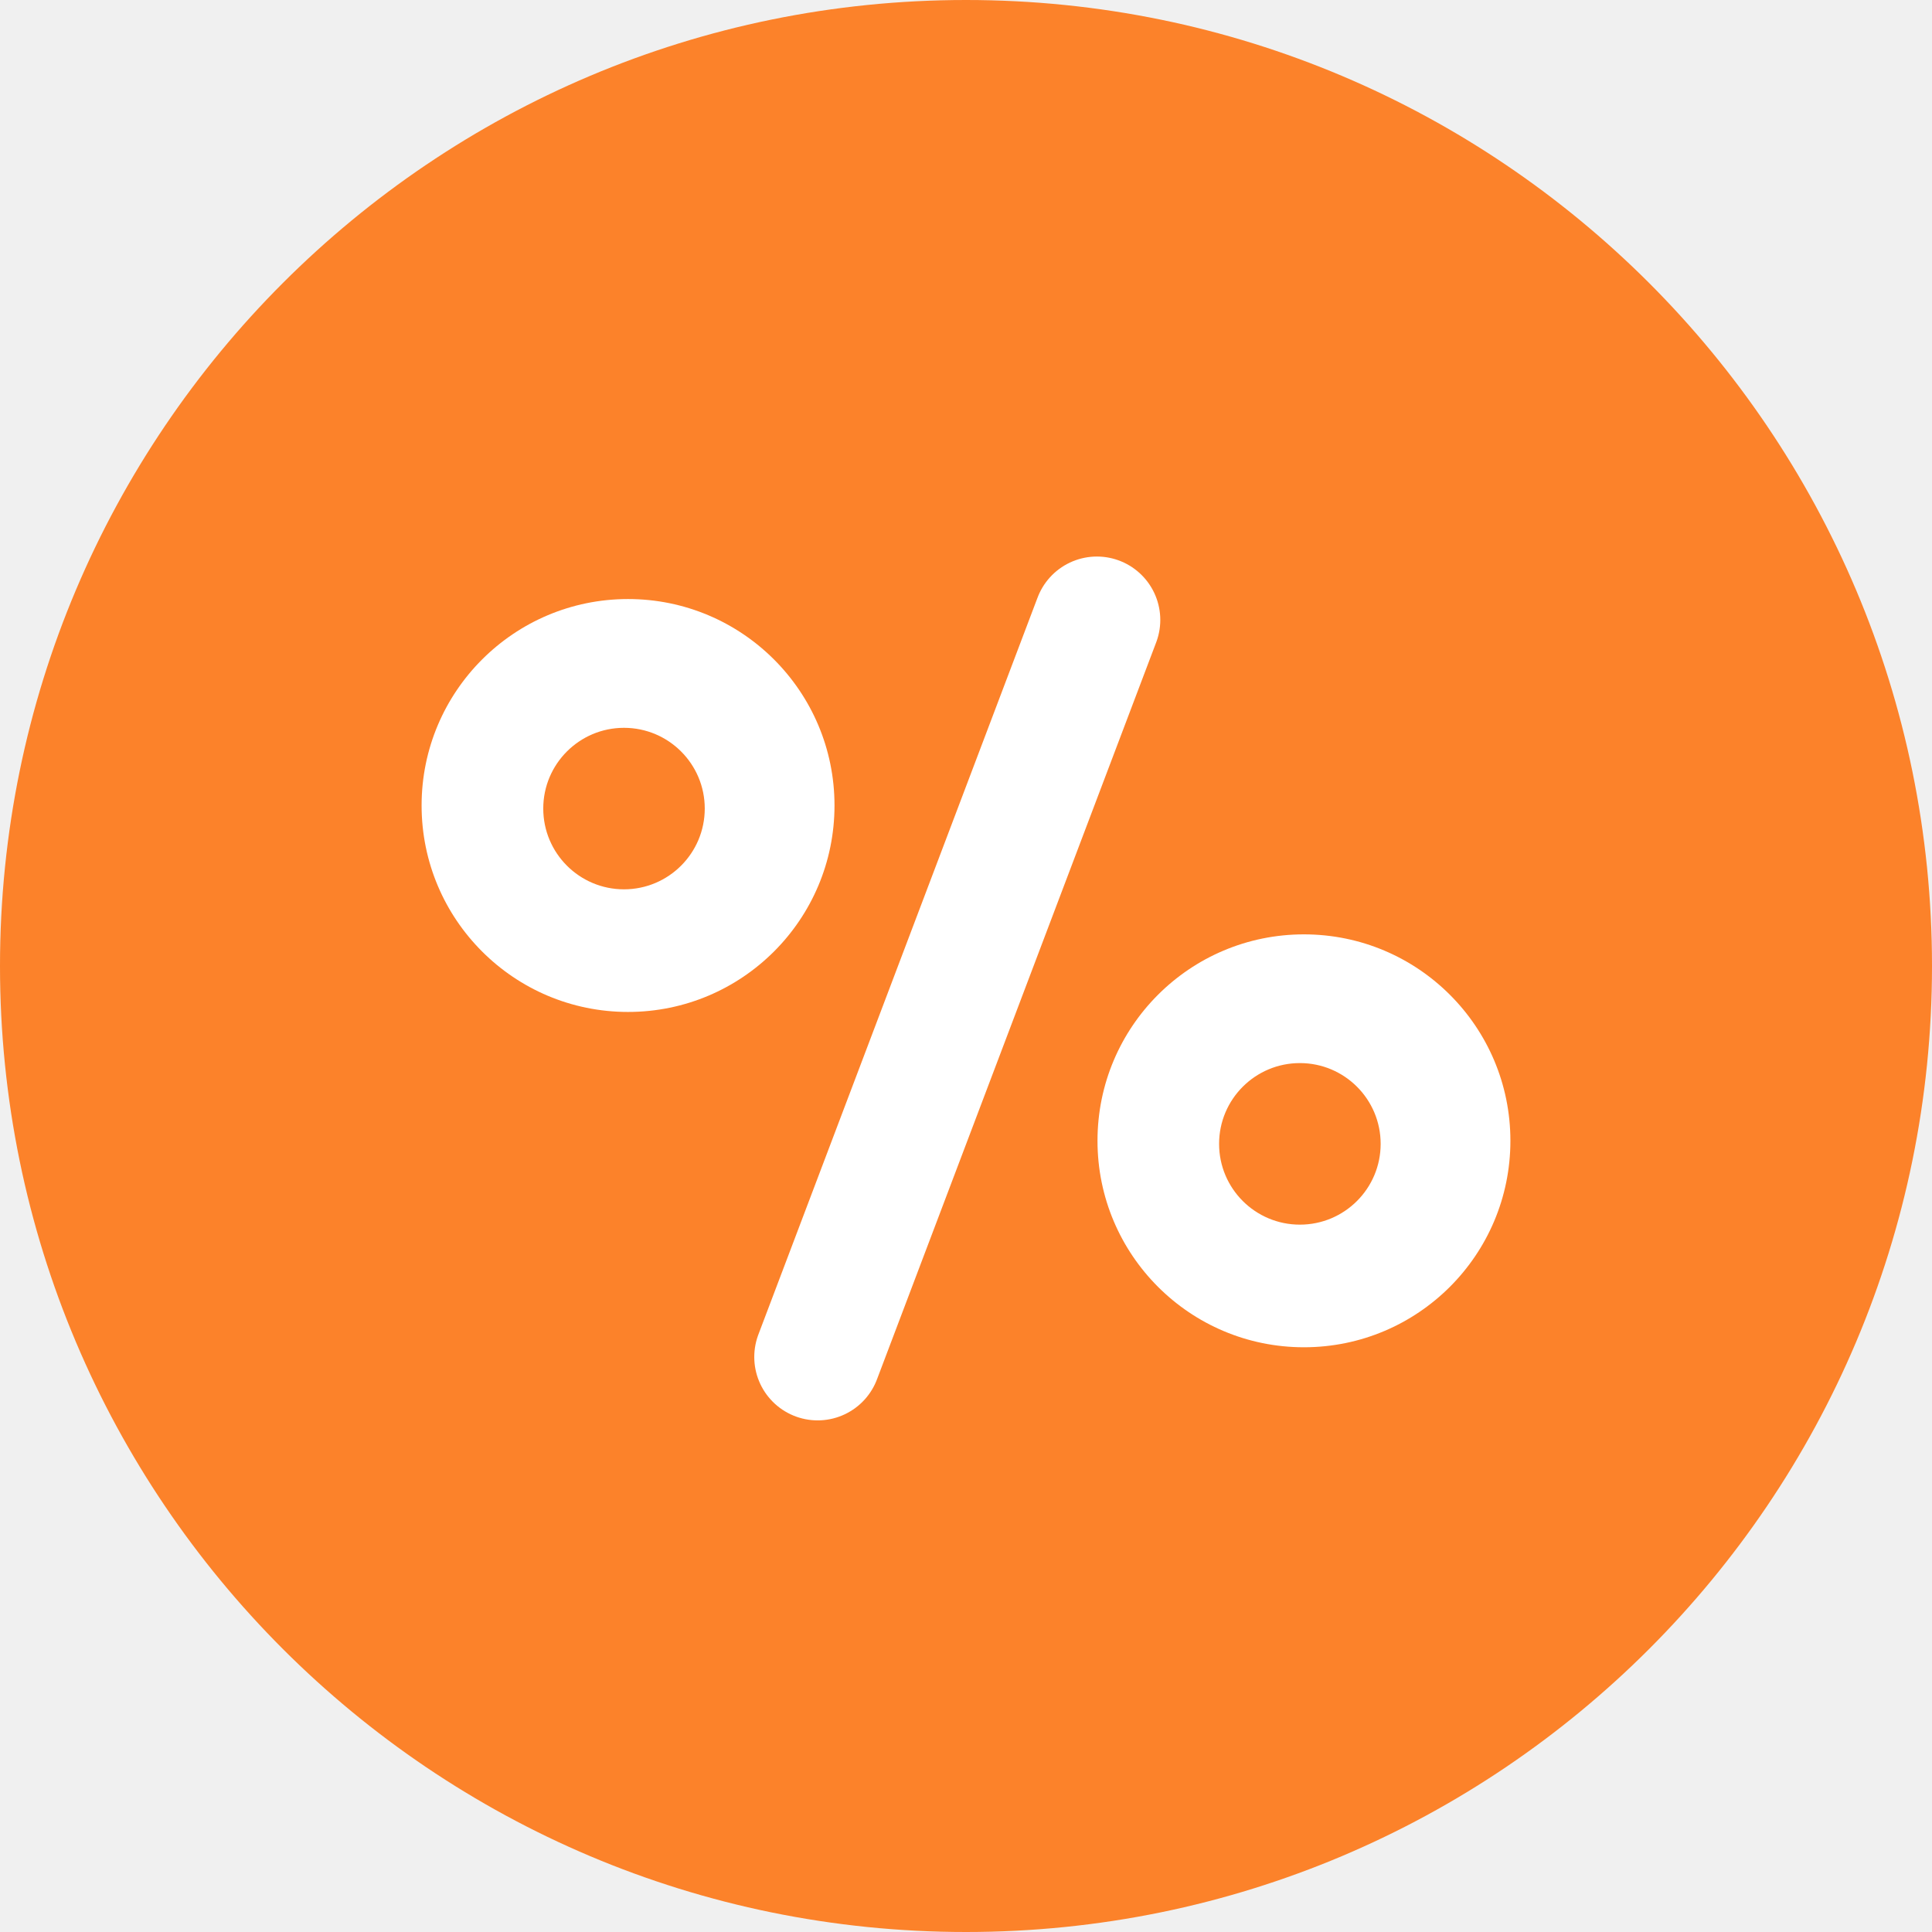
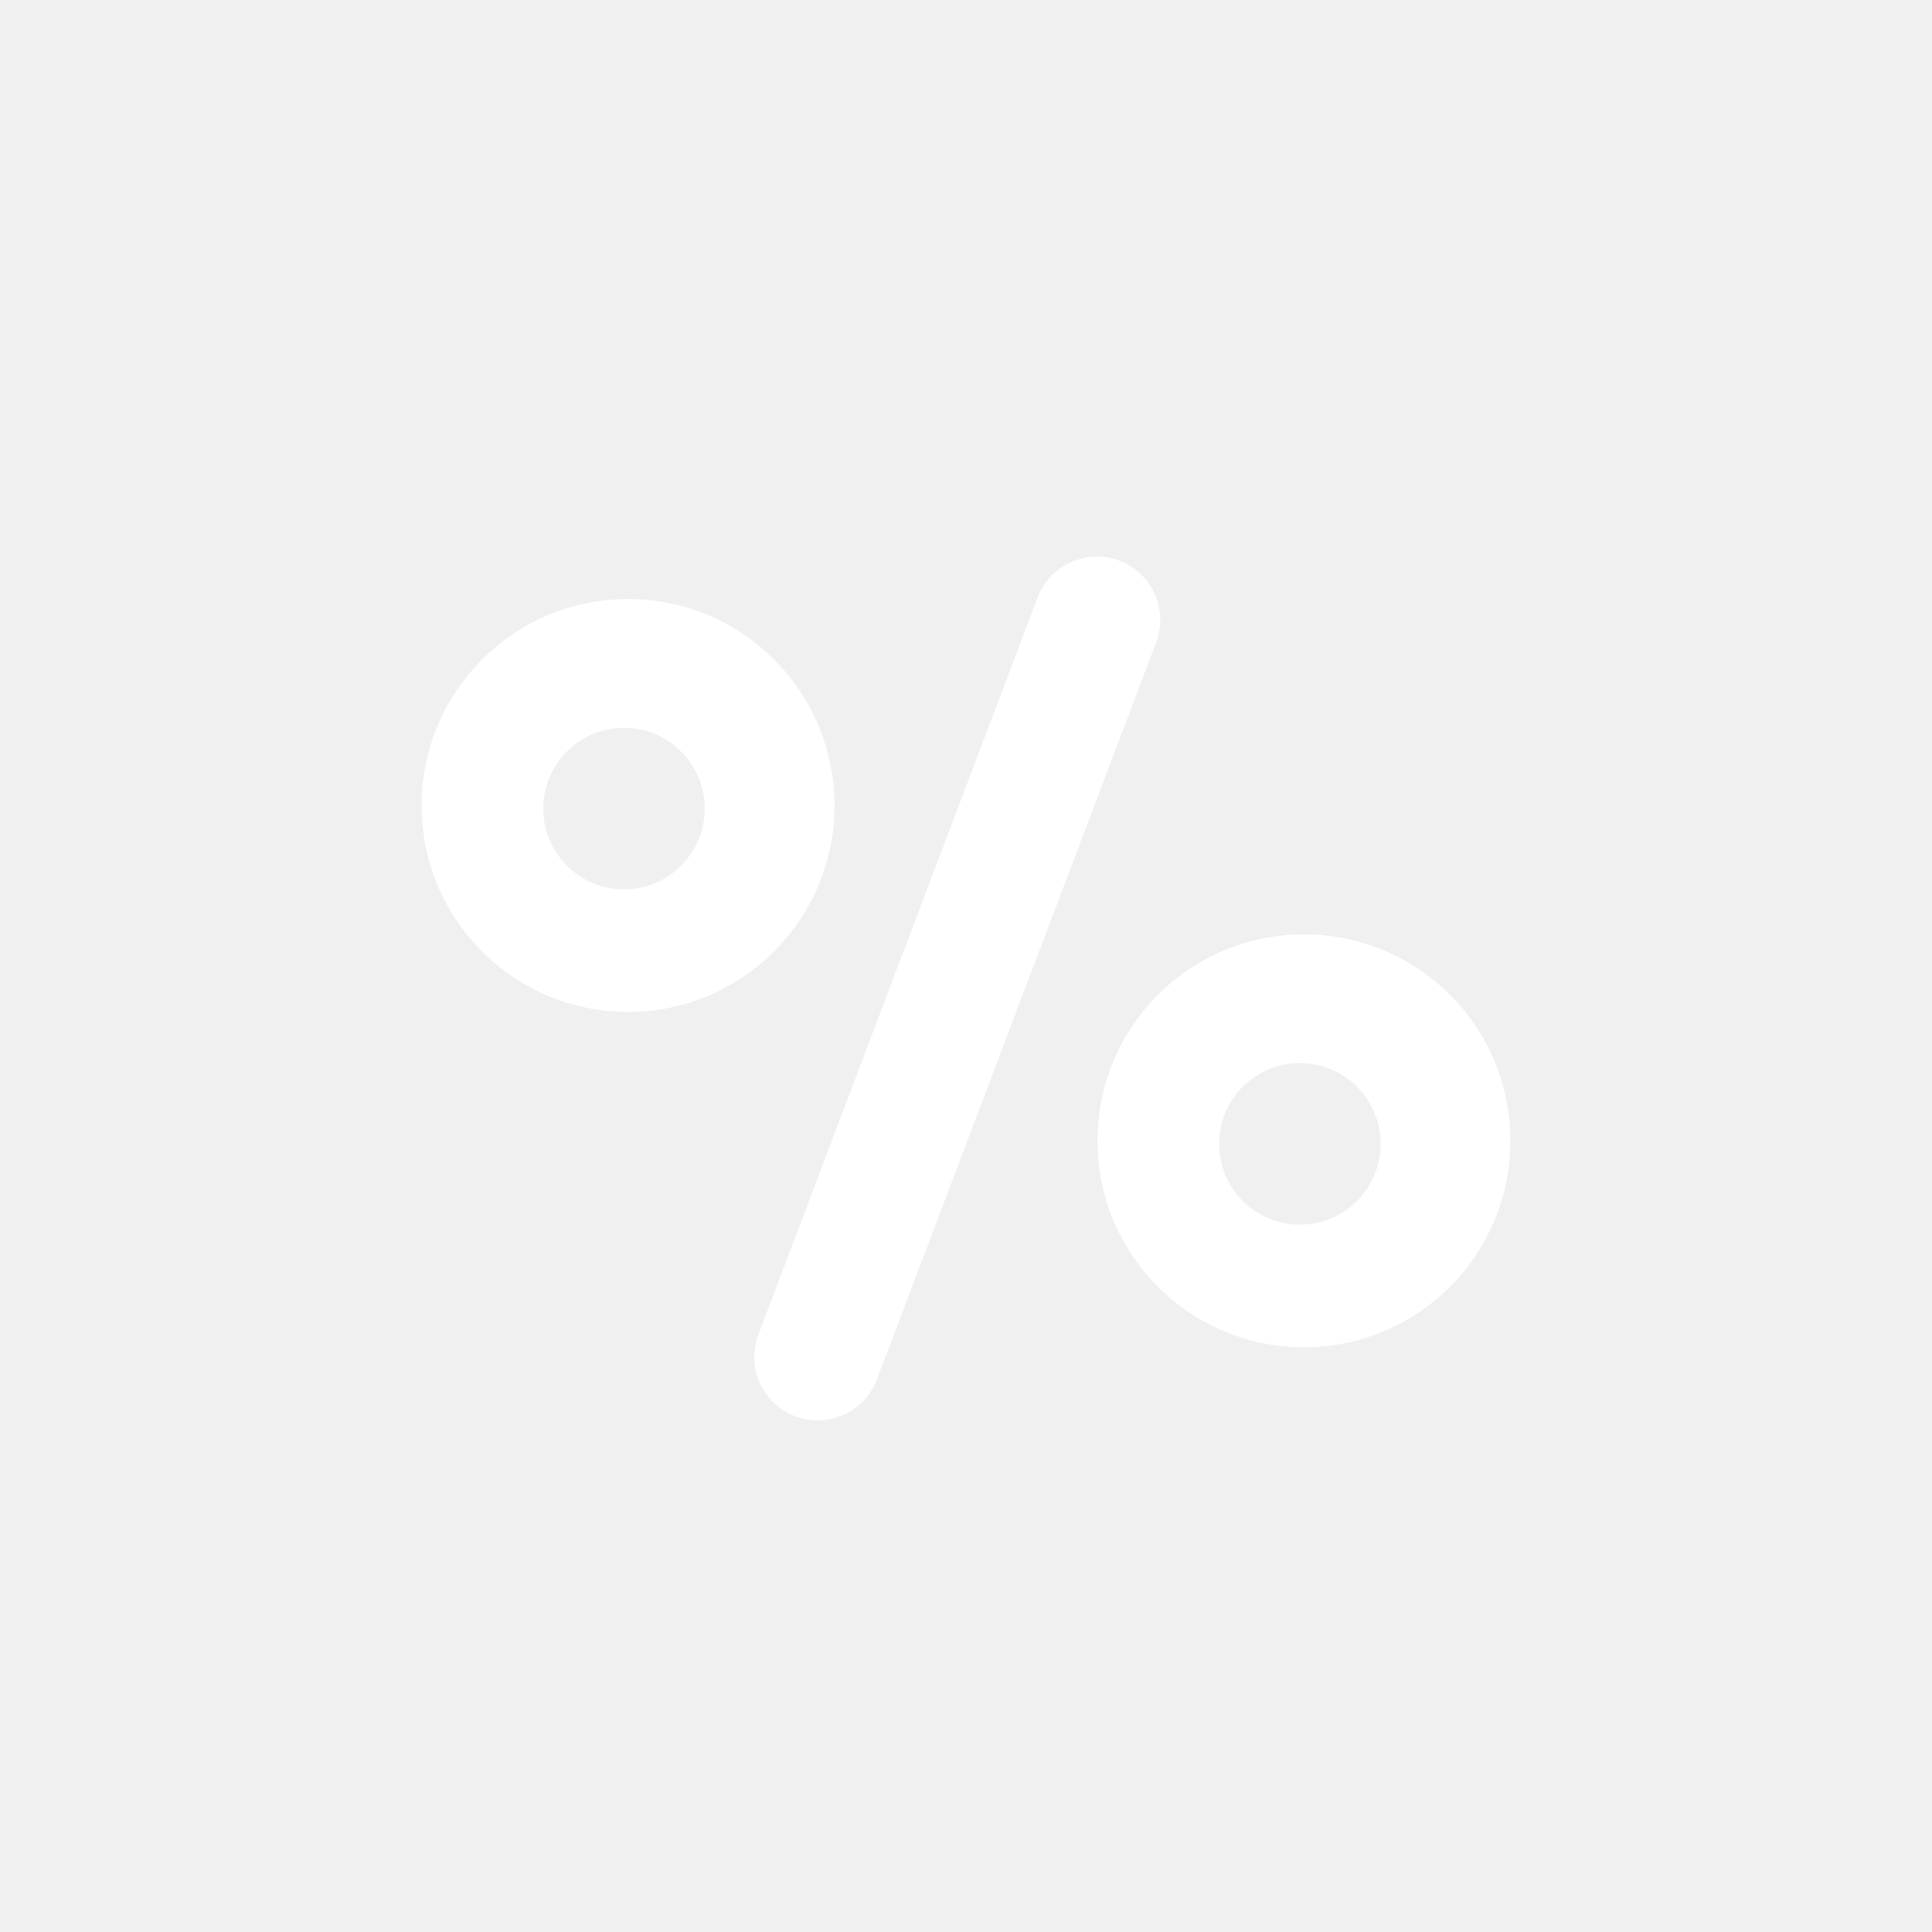
<svg xmlns="http://www.w3.org/2000/svg" width="32" height="32" viewBox="0 0 32 32" fill="none">
-   <circle cx="16" cy="16" r="16" fill="#FC822A" />
  <line x1="18.168" y1="10.268" x2="13.543" y2="22.476" stroke="white" stroke-width="2.1" stroke-linecap="round" />
  <path fill-rule="evenodd" clip-rule="evenodd" d="M10.402 16.761C12.291 16.761 13.822 15.23 13.822 13.341C13.822 11.453 12.291 9.922 10.402 9.922C8.514 9.922 6.983 11.453 6.983 13.341C6.983 15.23 8.514 16.761 10.402 16.761ZM10.335 14.73C11.074 14.73 11.673 14.131 11.673 13.392C11.673 12.654 11.074 12.055 10.335 12.055C9.597 12.055 8.998 12.654 8.998 13.392C8.998 14.131 9.597 14.73 10.335 14.73Z" fill="white" />
  <path fill-rule="evenodd" clip-rule="evenodd" d="M21.597 22.315C23.486 22.315 25.017 20.784 25.017 18.895C25.017 17.006 23.486 15.476 21.597 15.476C19.709 15.476 18.178 17.006 18.178 18.895C18.178 20.784 19.709 22.315 21.597 22.315ZM21.53 20.284C22.269 20.284 22.868 19.685 22.868 18.946C22.868 18.207 22.269 17.608 21.53 17.608C20.791 17.608 20.192 18.207 20.192 18.946C20.192 19.685 20.791 20.284 21.53 20.284Z" fill="white" />
</svg>
